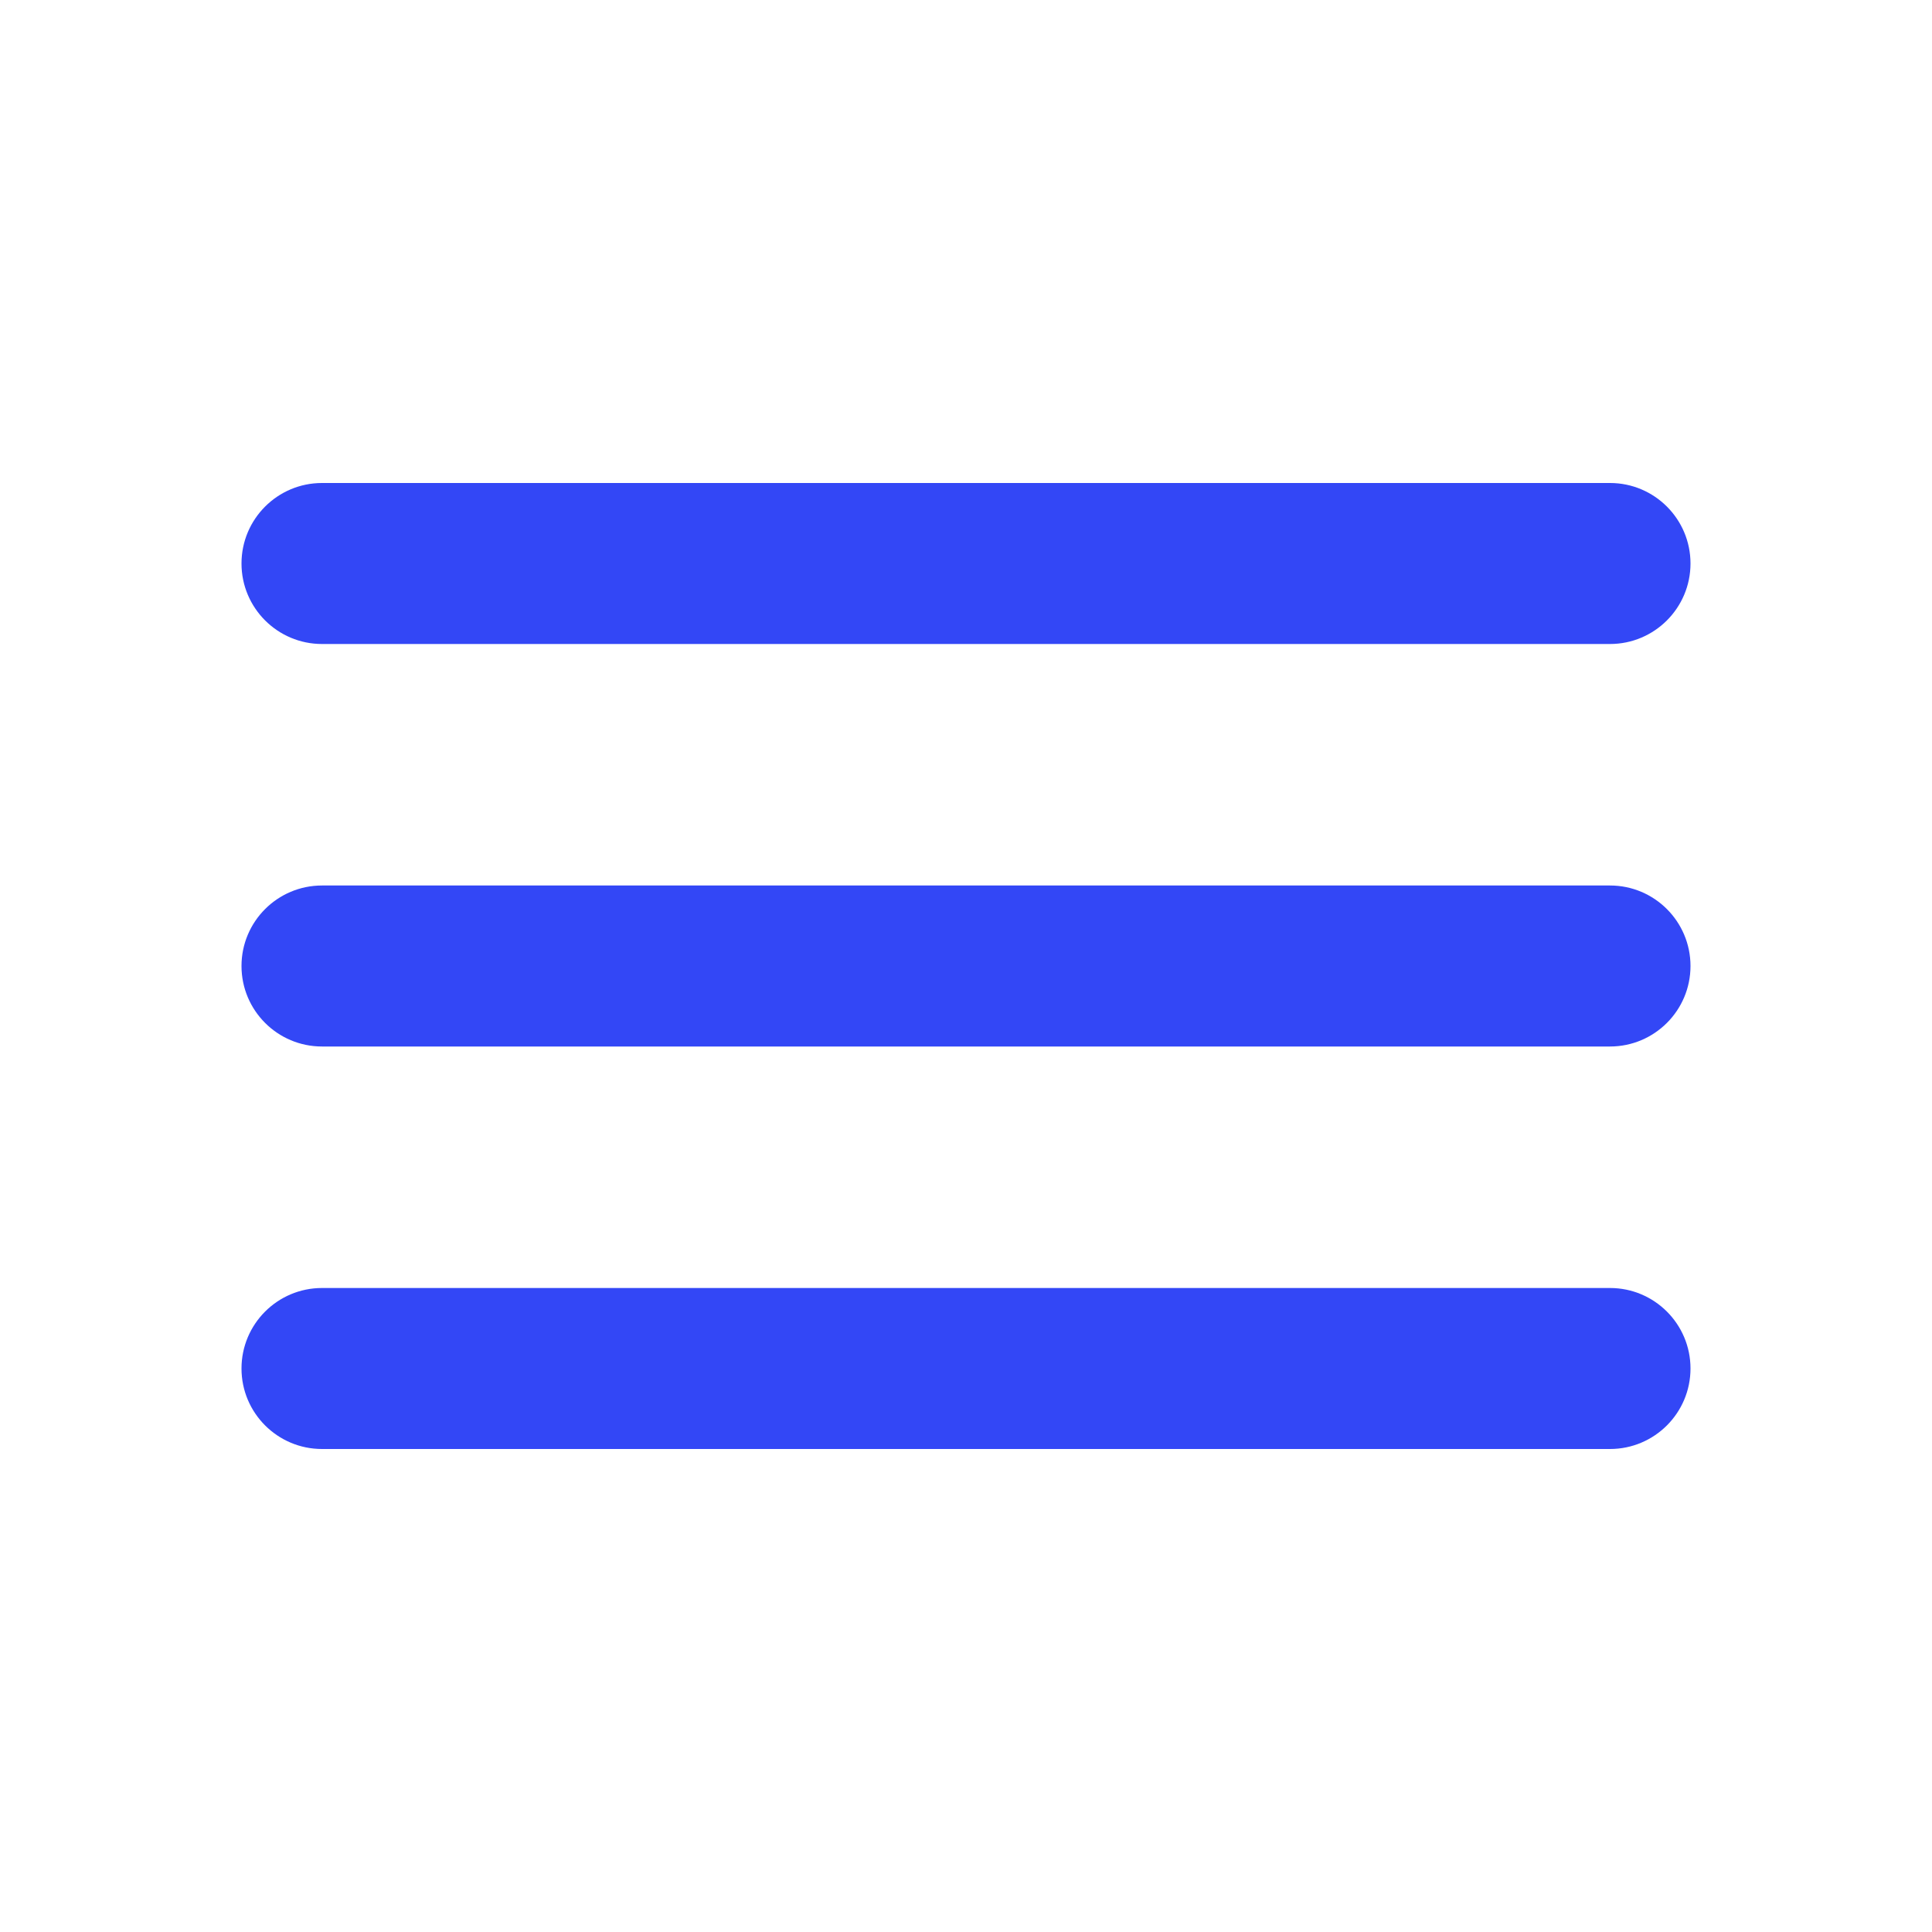
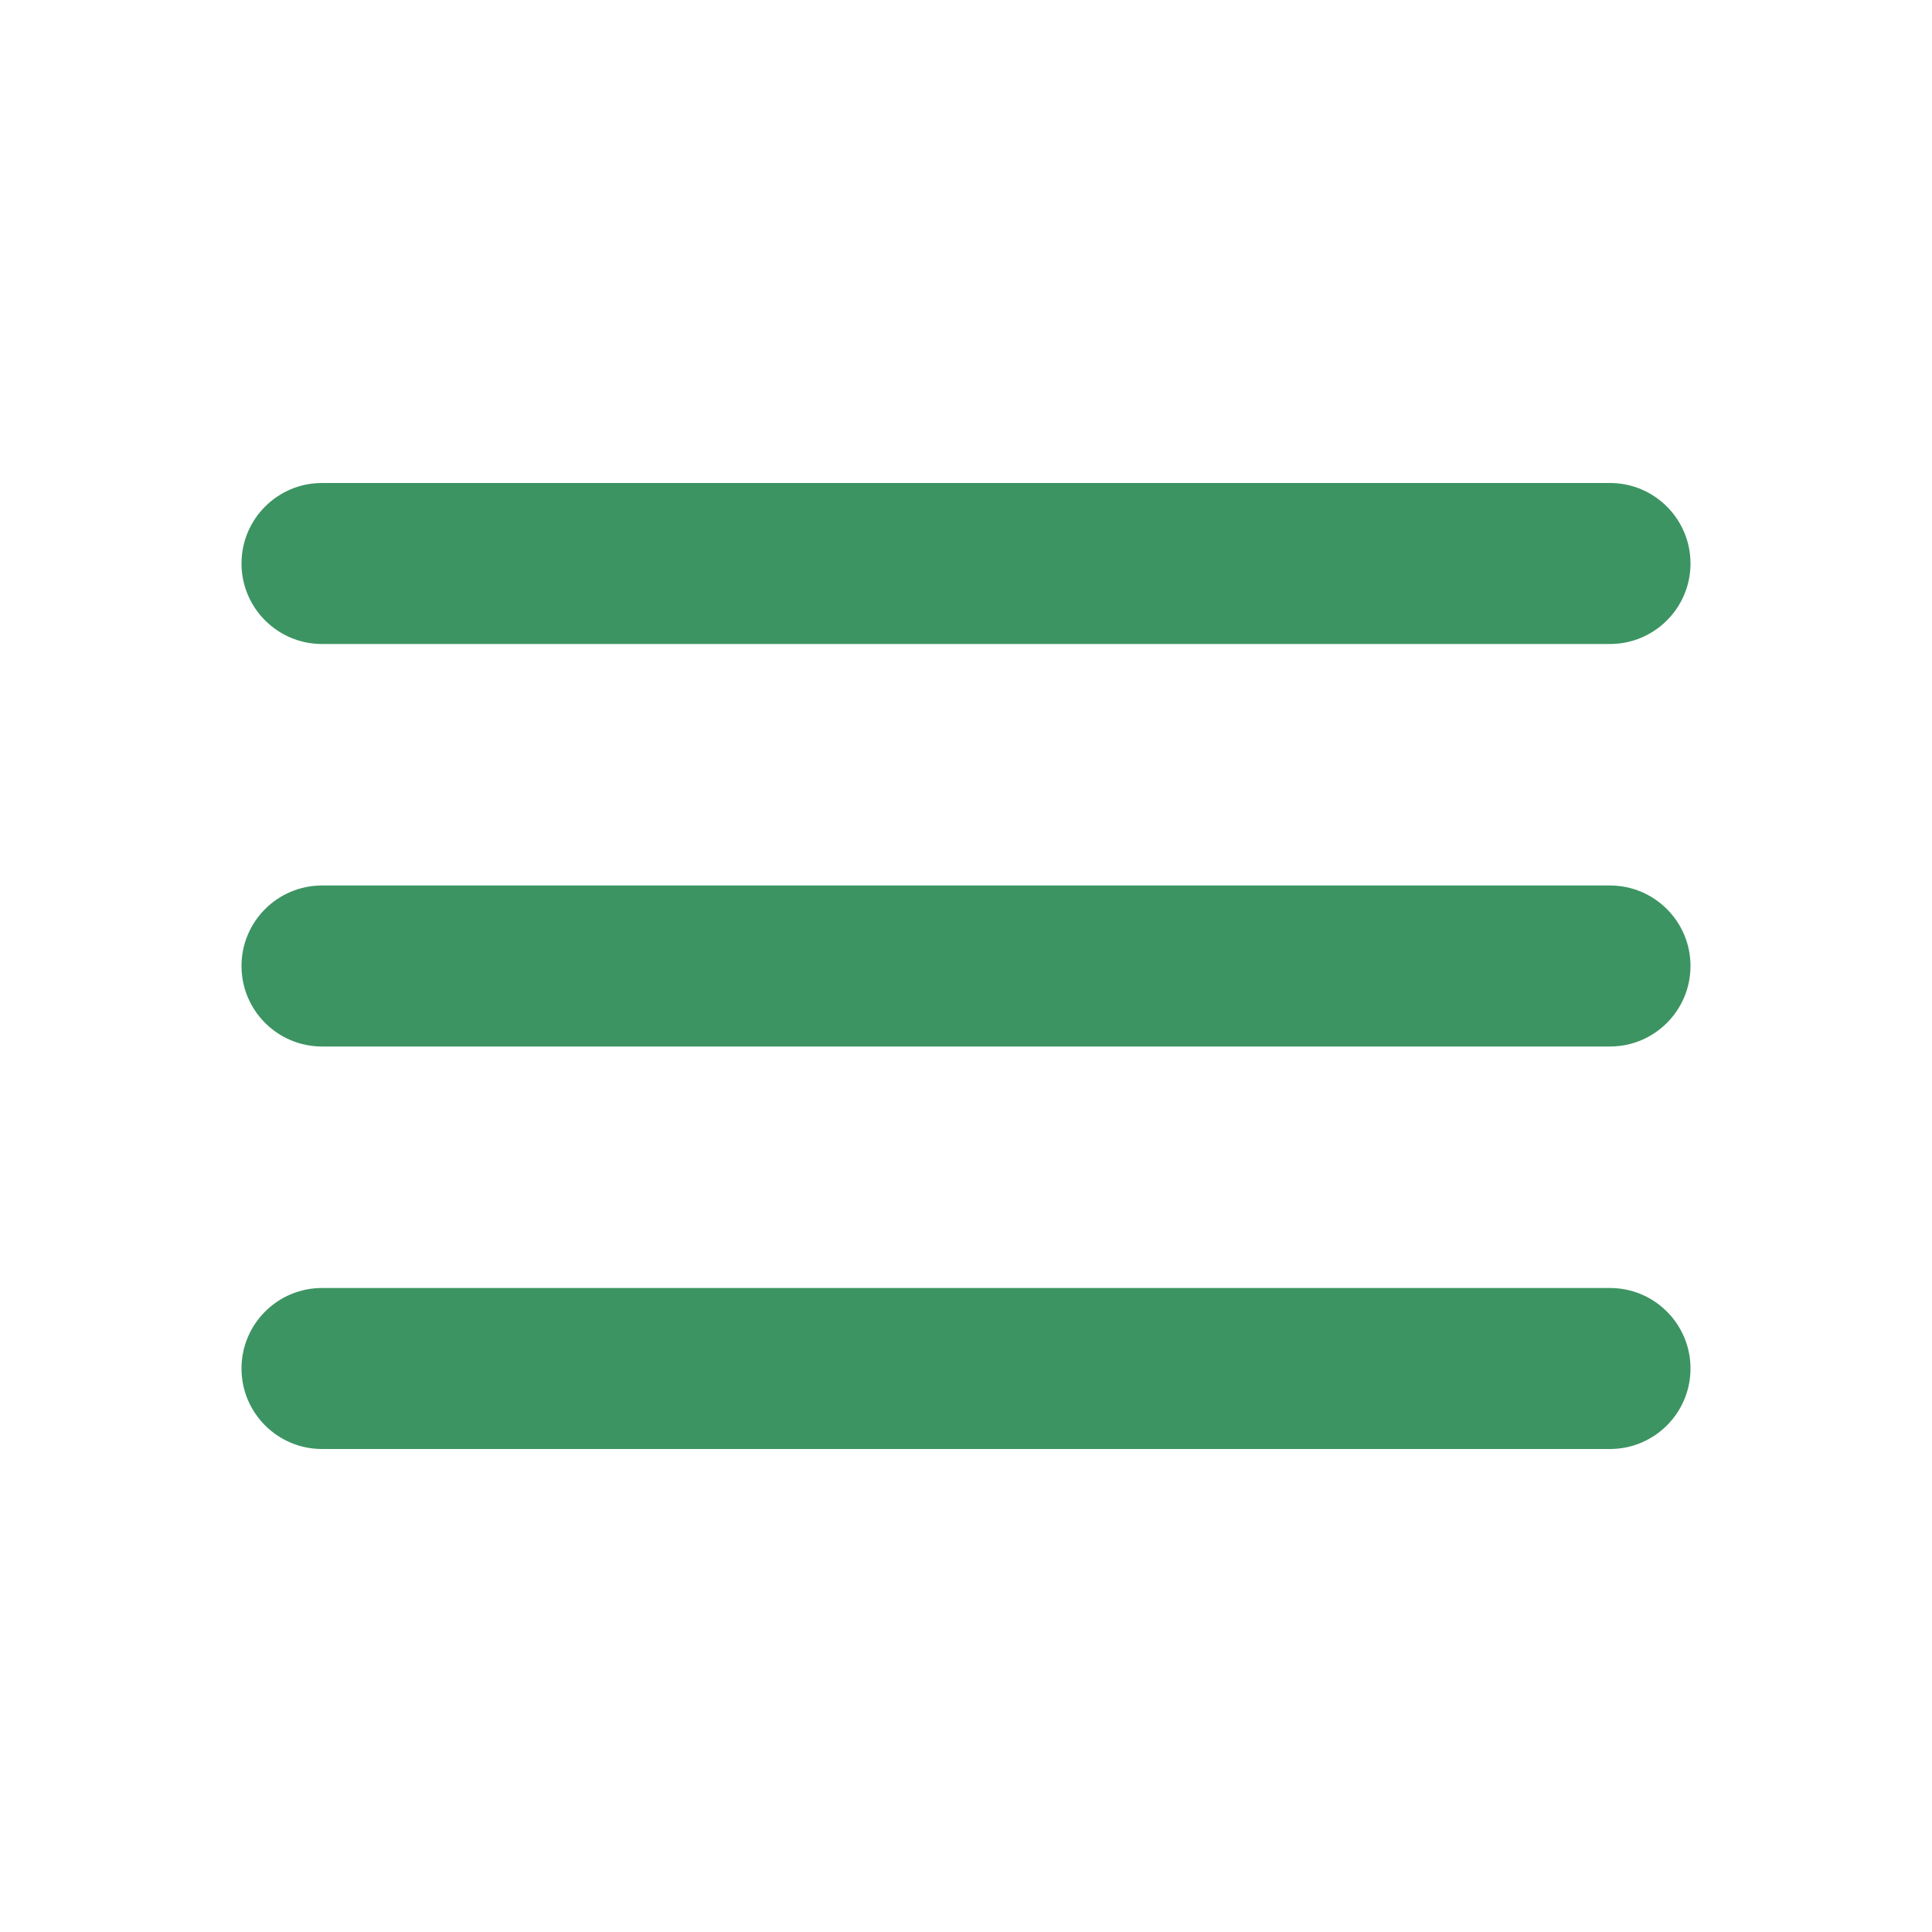
<svg xmlns="http://www.w3.org/2000/svg" width="24" height="24" viewBox="0 0 24 24" fill="none">
-   <path fill-rule="evenodd" clip-rule="evenodd" d="M3 7C3 6.448 3.448 6 4 6H20C20.552 6 21 6.448 21 7C21 7.552 20.552 8 20 8H4C3.448 8 3 7.552 3 7ZM3 12C3 11.448 3.448 11 4 11L20 11C20.552 11 21 11.448 21 12C21 12.552 20.552 13 20 13L4 13C3.448 13 3 12.552 3 12ZM4 16C3.448 16 3 16.448 3 17C3 17.552 3.448 18 4 18H20C20.552 18 21 17.552 21 17C21 16.448 20.552 16 20 16H4Z" fill="#3347F6" />
+   <path fill-rule="evenodd" clip-rule="evenodd" d="M3 7C3 6.448 3.448 6 4 6H20C20.552 6 21 6.448 21 7C21 7.552 20.552 8 20 8H4C3.448 8 3 7.552 3 7ZM3 12C3 11.448 3.448 11 4 11L20 11C20.552 11 21 11.448 21 12C21 12.552 20.552 13 20 13L4 13C3.448 13 3 12.552 3 12ZM4 16C3.448 16 3 16.448 3 17C3 17.552 3.448 18 4 18H20C20.552 18 21 17.552 21 17C21 16.448 20.552 16 20 16H4Z" fill="#3C9462" />
</svg>
